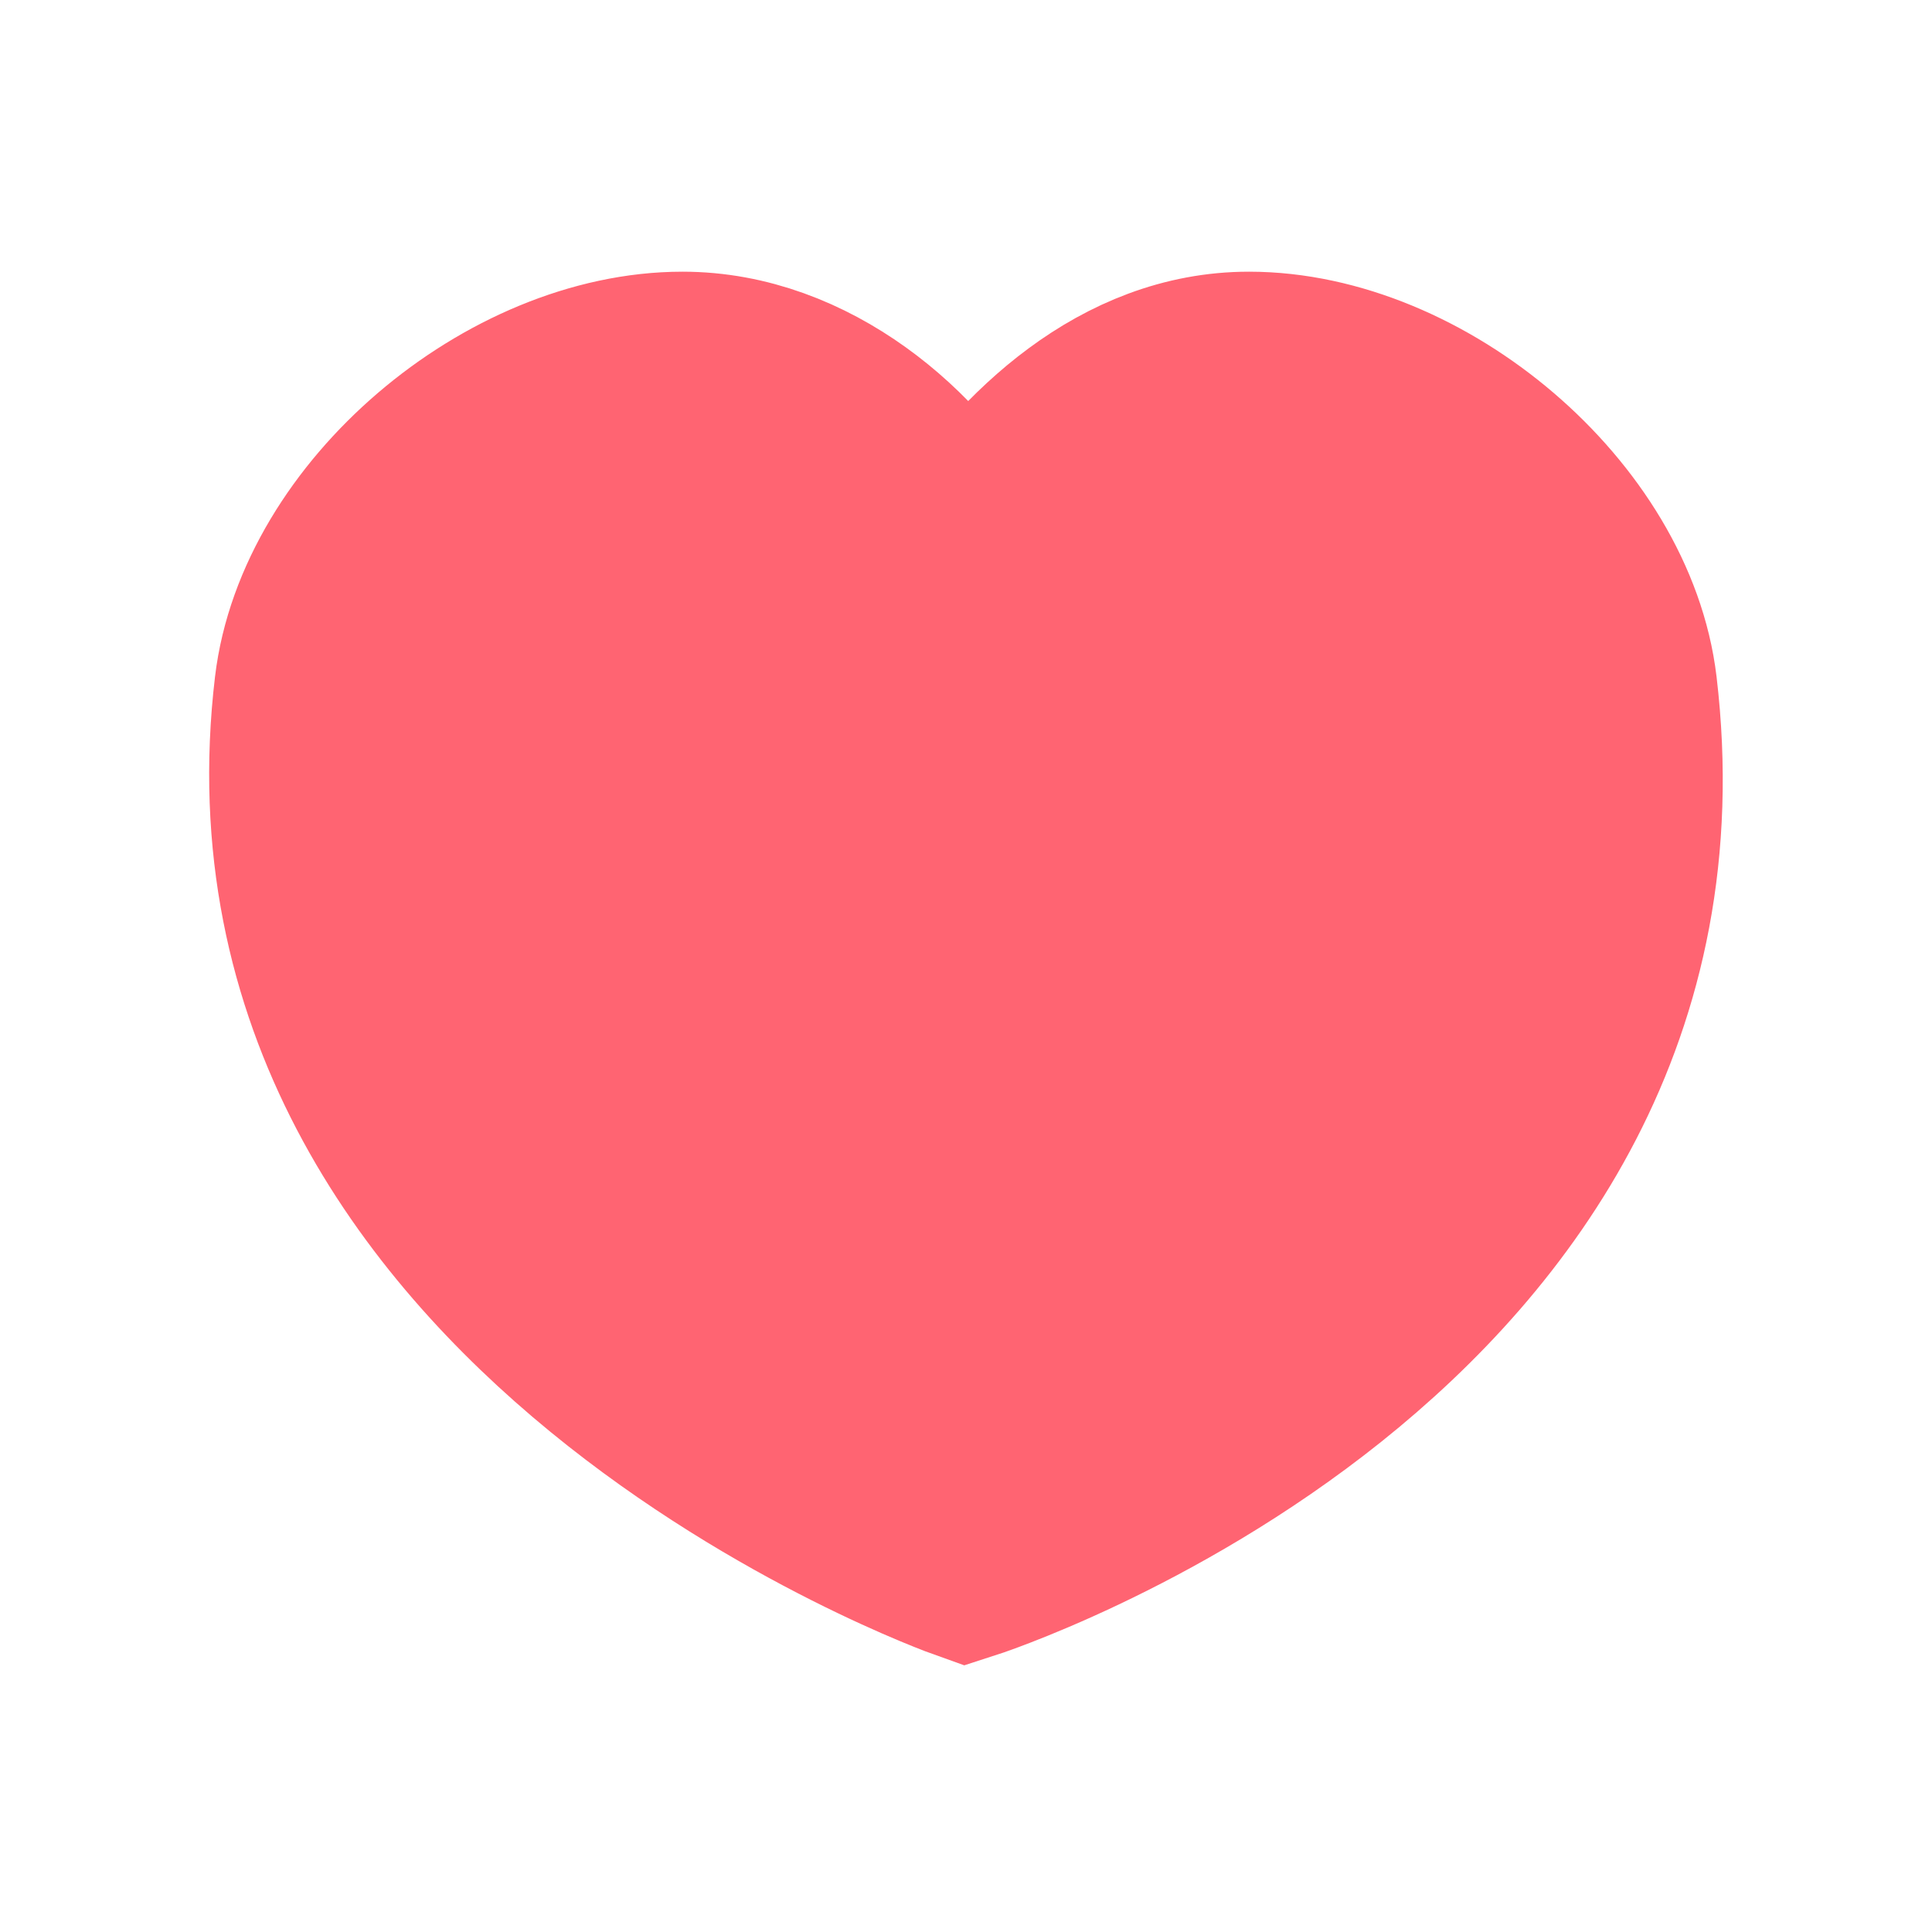
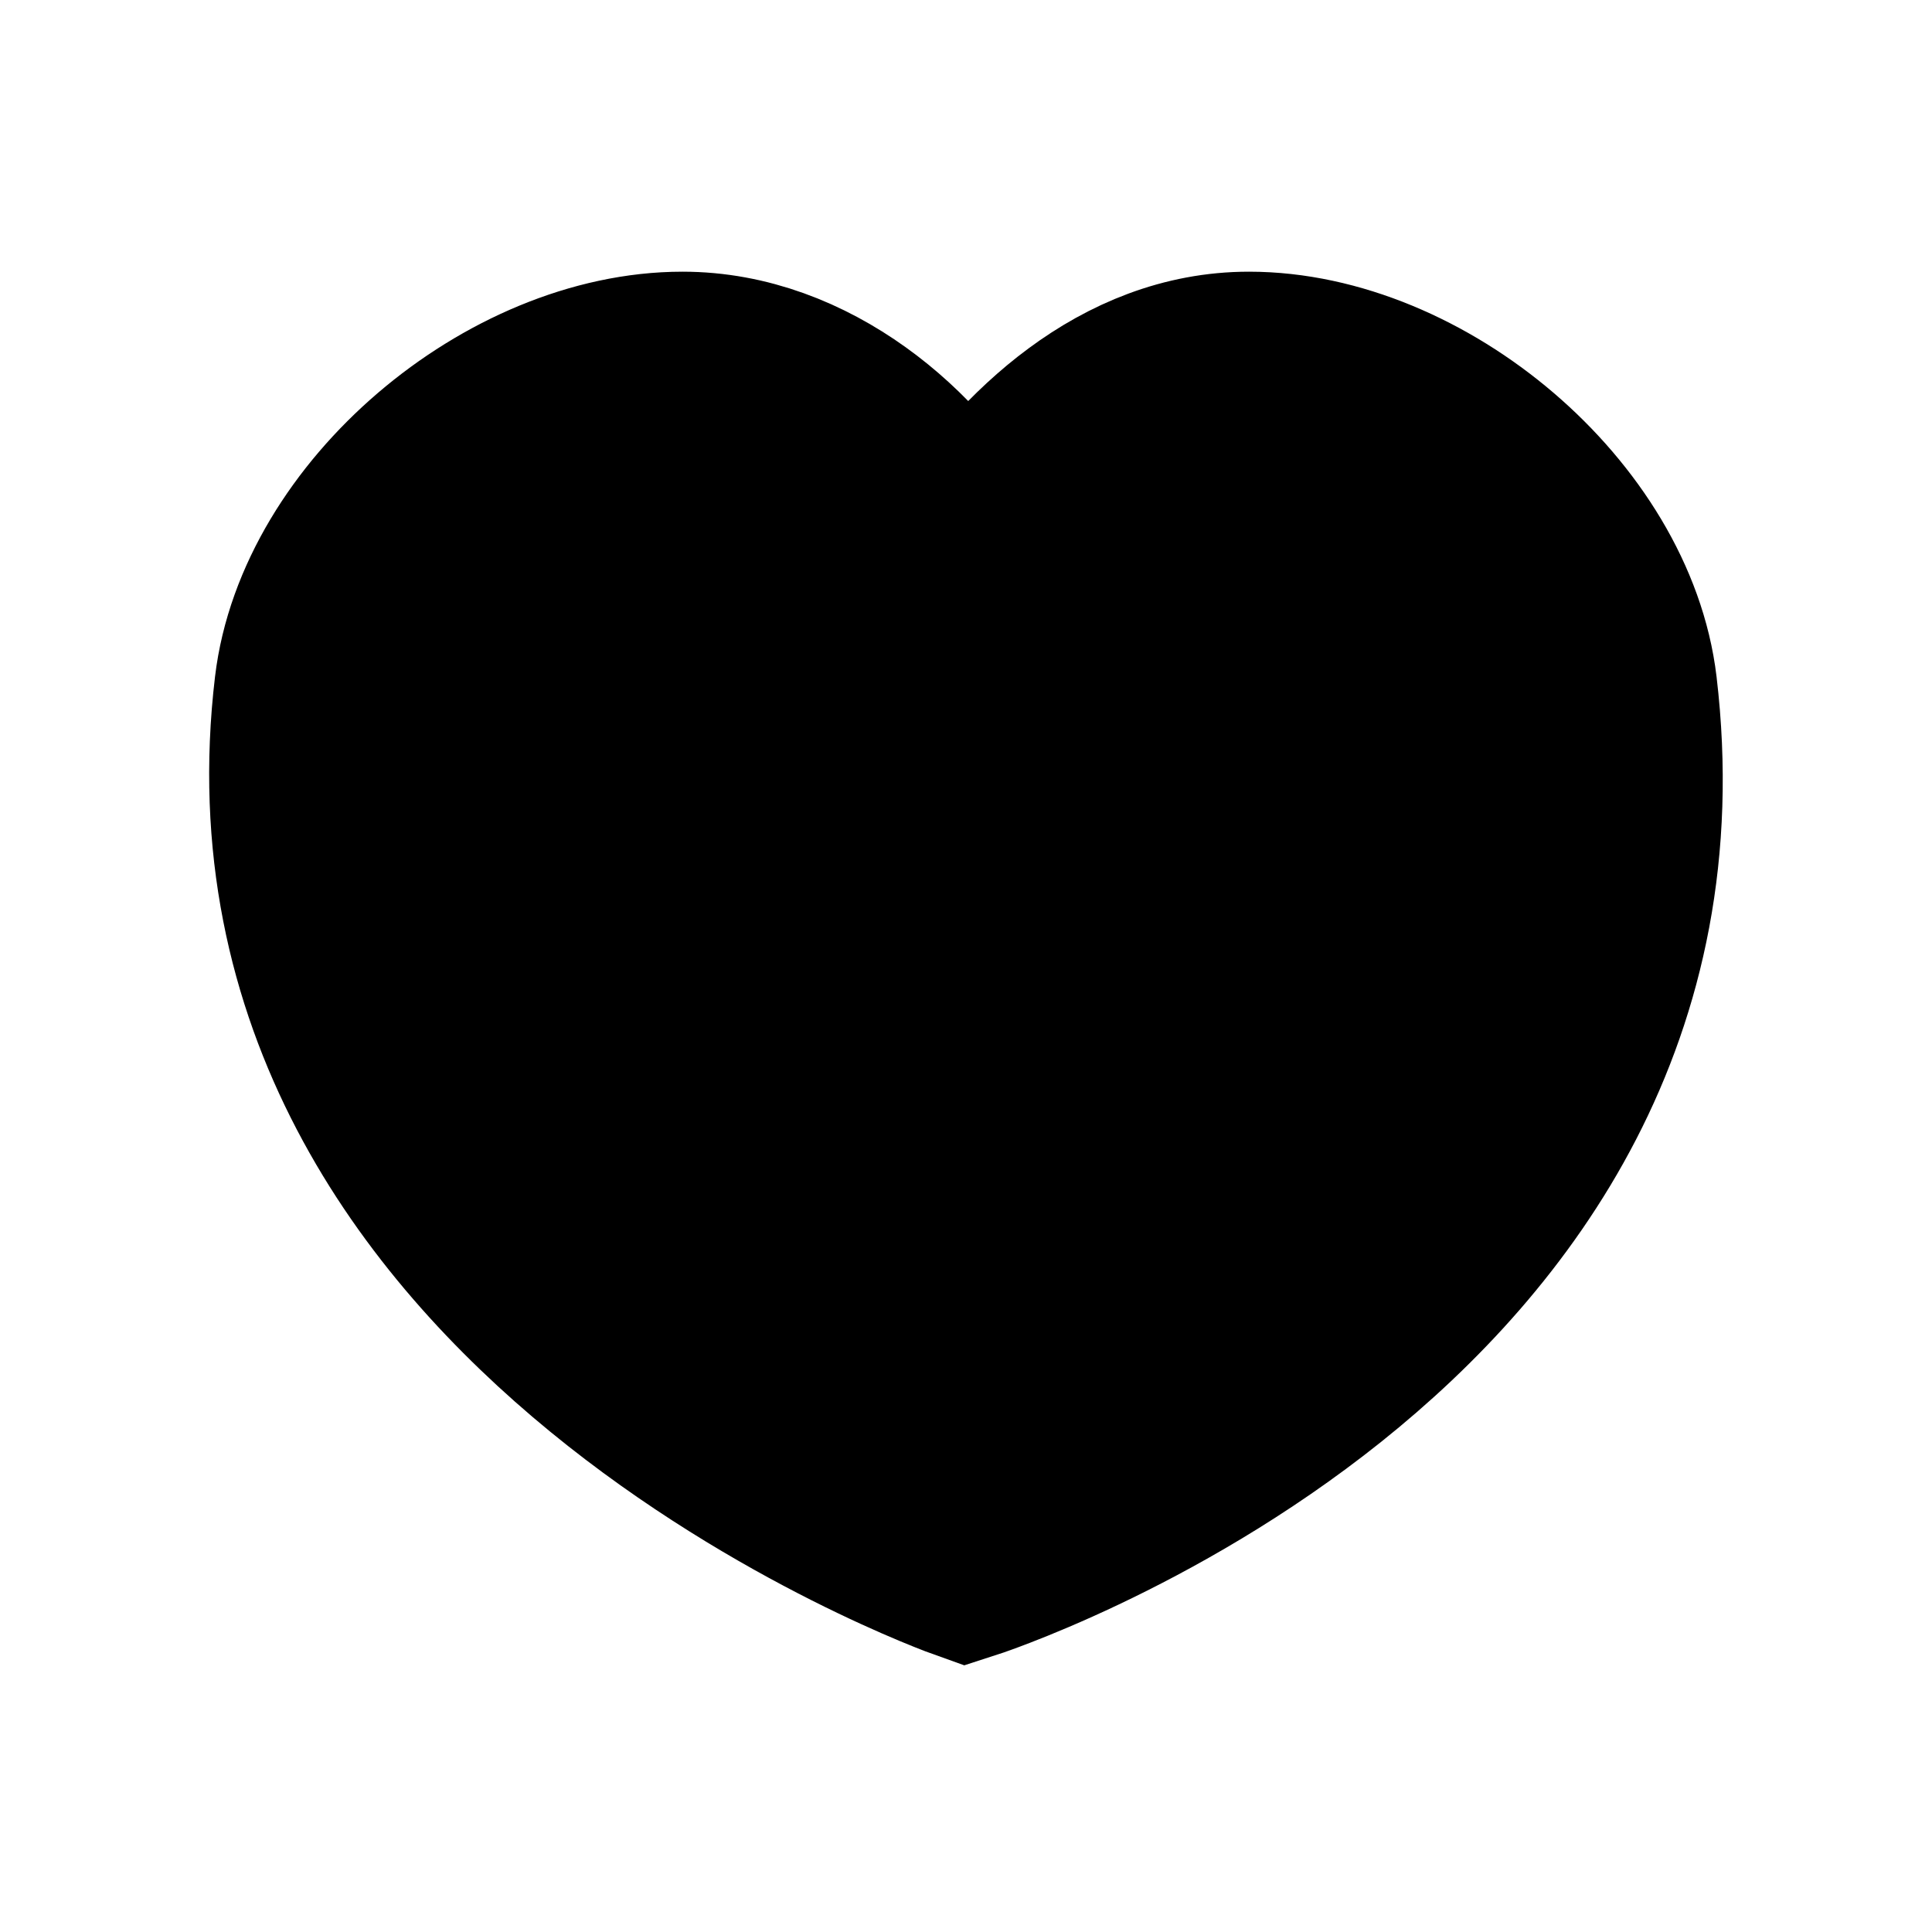
<svg xmlns="http://www.w3.org/2000/svg" width="32px" height="32px" viewBox="0 0 32 32" version="1.1">
  <defs />
  <g id="Wishlist-Add" stroke="none" stroke-width="1" fill="none" fill-rule="evenodd" stroke-linecap="round">
-     <path d="M15.996,26 C15.996,26 3.826,21.68 5.051,11.385 C5.382,8.599 8.458,6 11.305,6 C13.397,6 15.175,7.563 15.996,9.077 C16.986,7.578 18.595,6 20.687,6 C23.535,6 26.612,8.599 26.942,11.385 C28.209,22.089 15.996,26 15.996,26 Z" id="heart" stroke="#FF6472" stroke-width="3" fill="#FF6472" fill-rule="nonzero" />
+     <path d="M15.996,26 C15.996,26 3.826,21.68 5.051,11.385 C5.382,8.599 8.458,6 11.305,6 C13.397,6 15.175,7.563 15.996,9.077 C16.986,7.578 18.595,6 20.687,6 C23.535,6 26.612,8.599 26.942,11.385 C28.209,22.089 15.996,26 15.996,26 Z" id="heart" stroke="#000000" stroke-width="3" fill="#000000" fill-rule="nonzero" />
  </g>
</svg>
